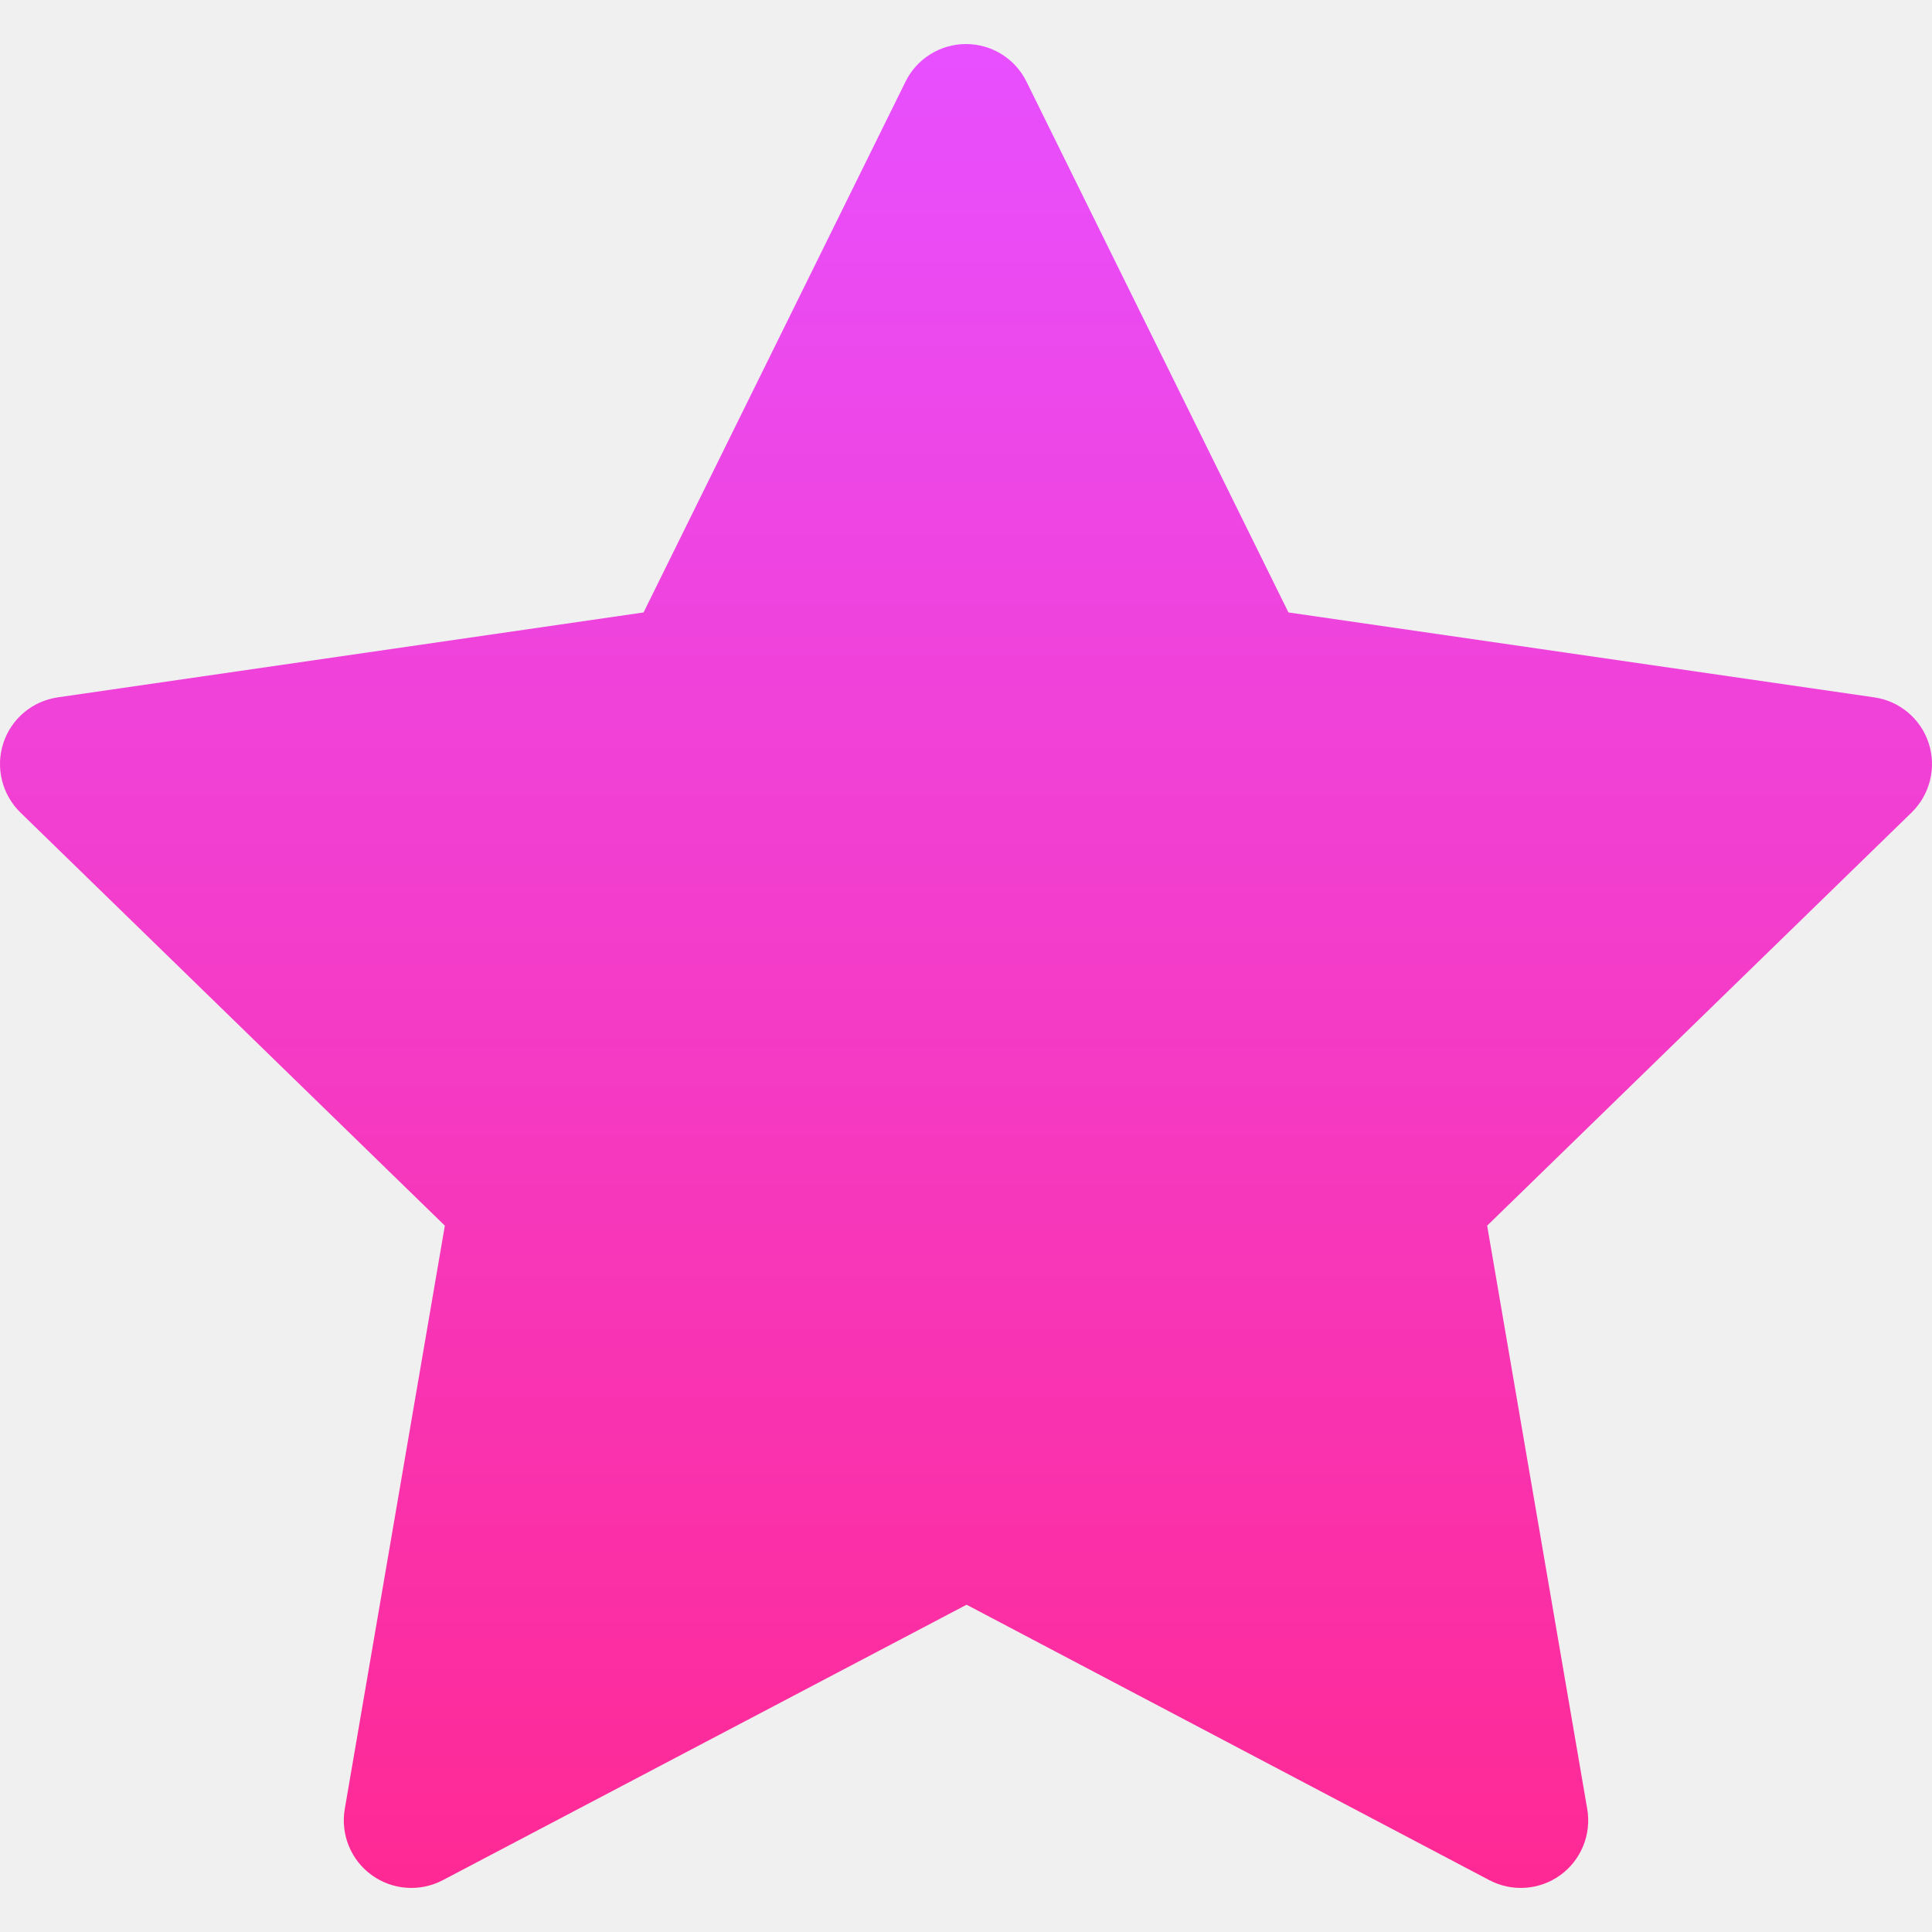
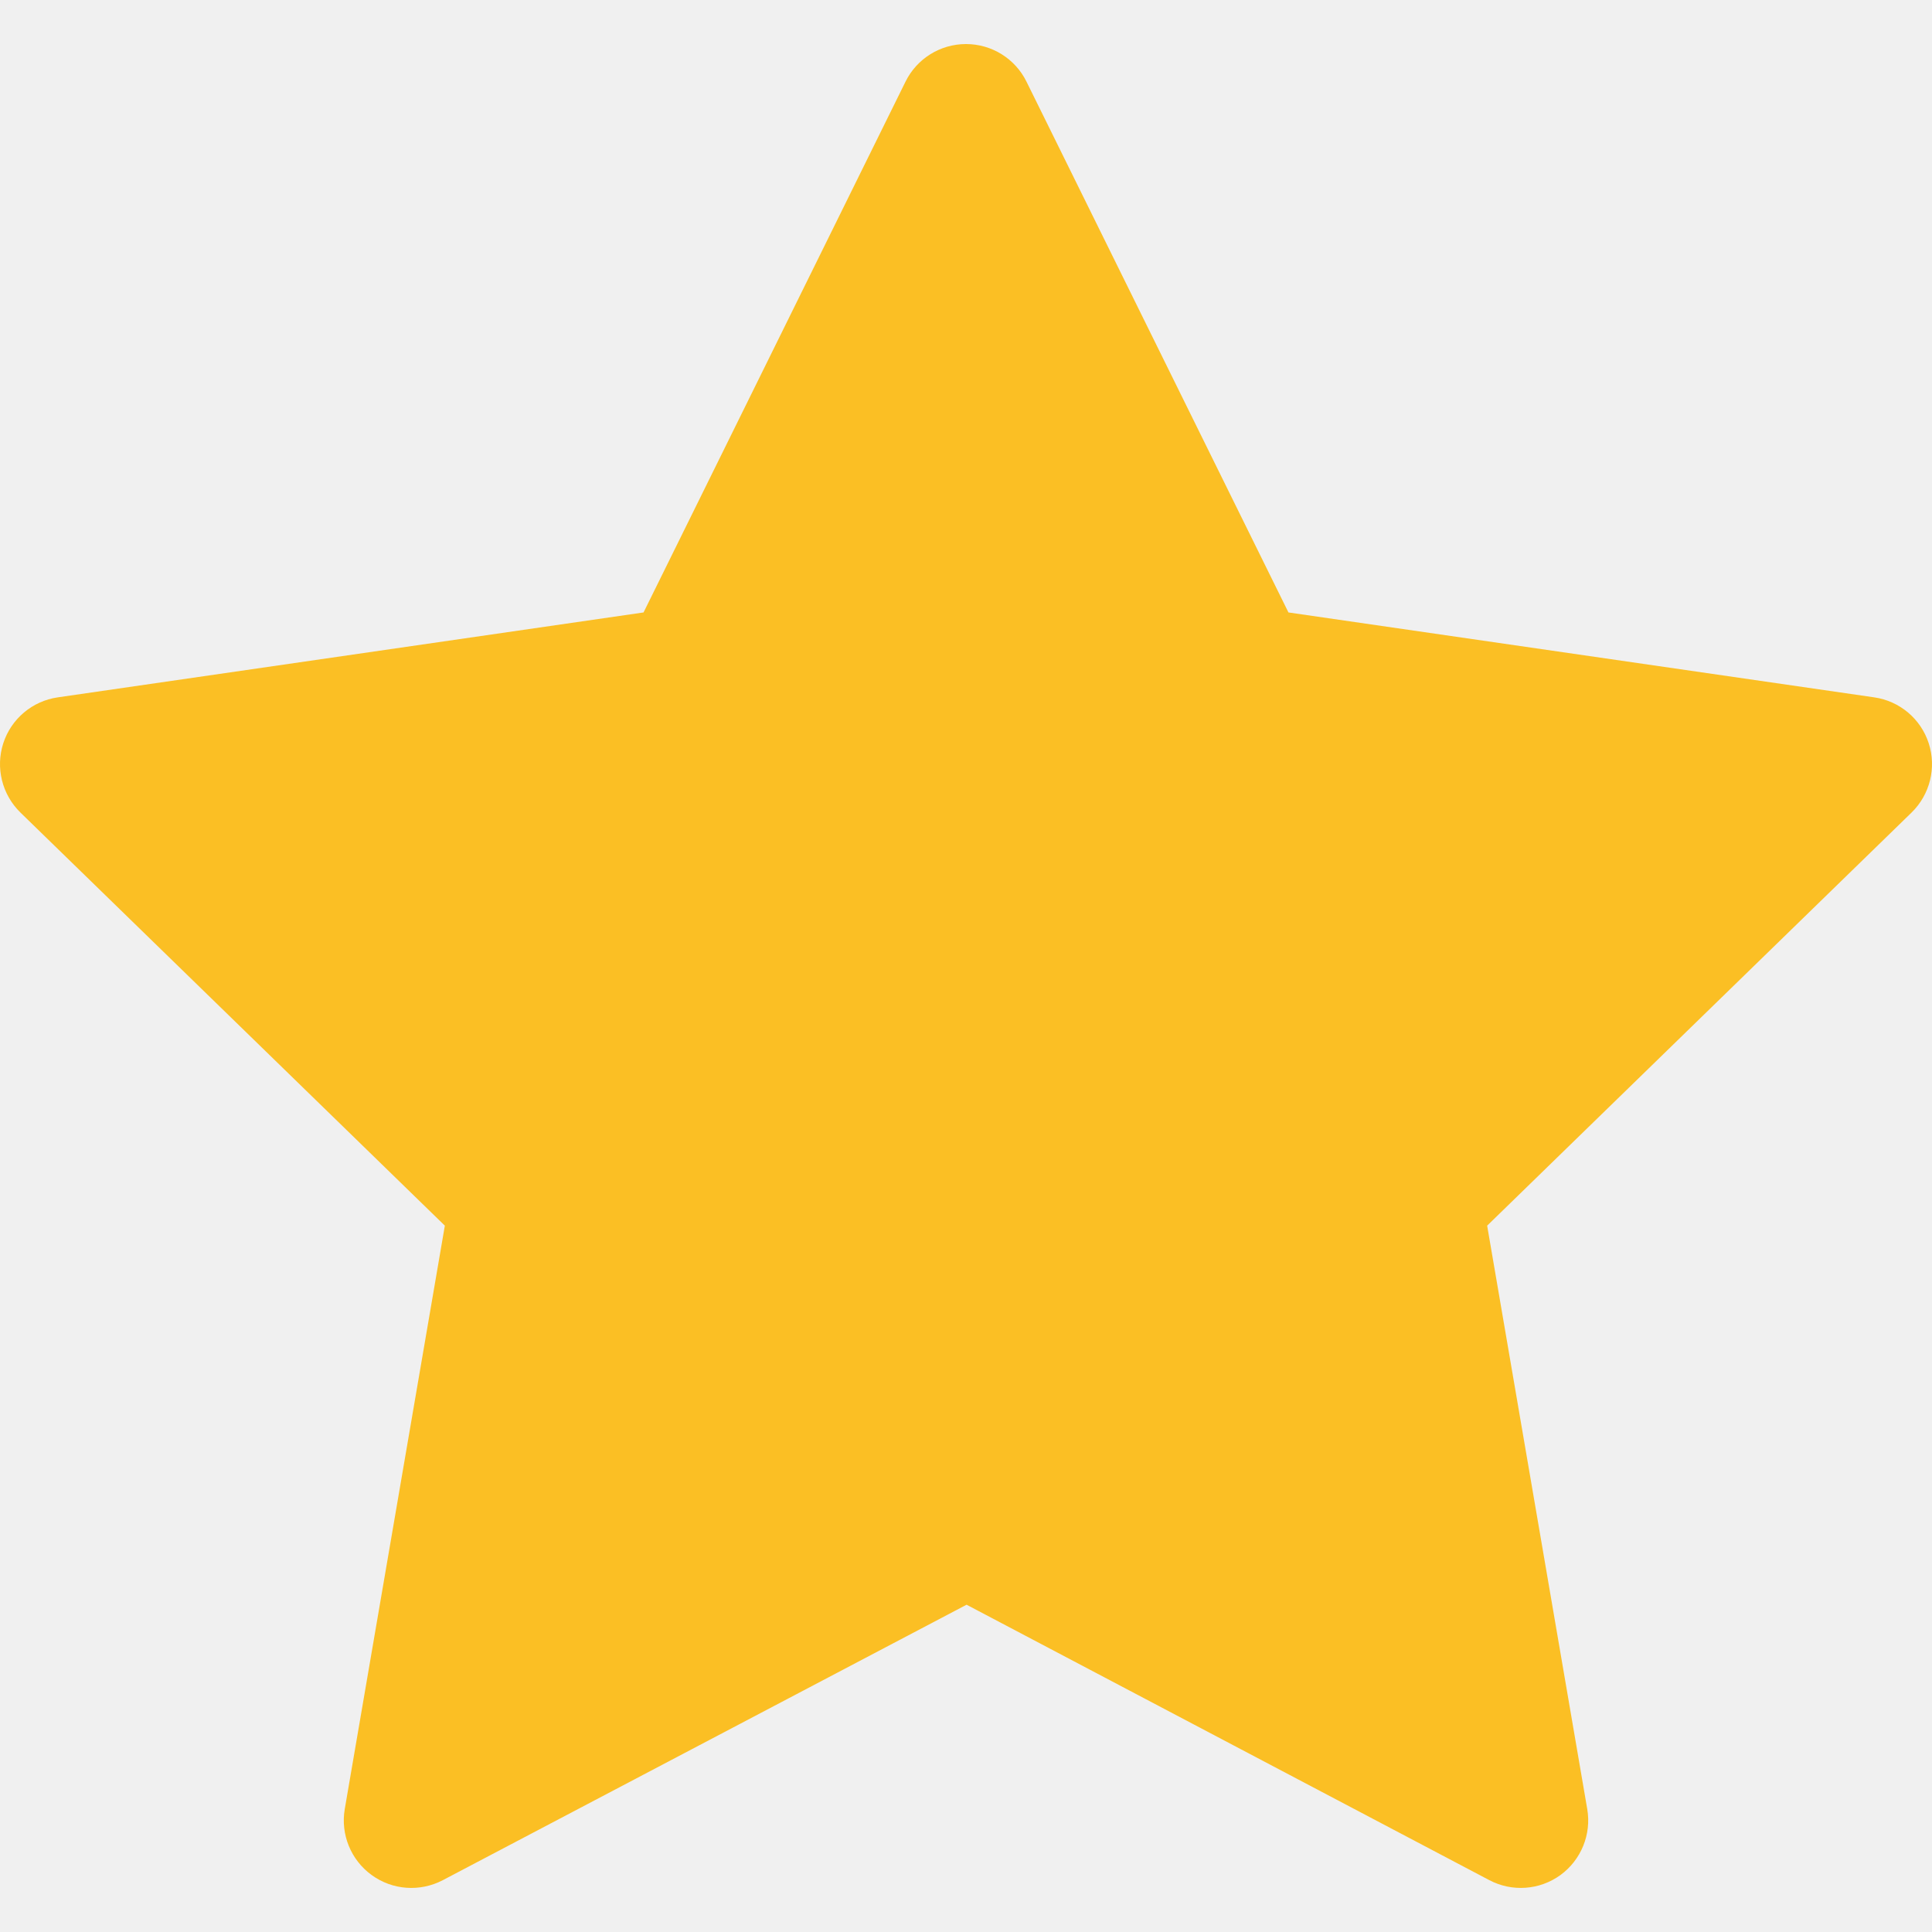
<svg xmlns="http://www.w3.org/2000/svg" width="20" height="20" viewBox="0 0 20 20" fill="none">
-   <g clip-path="url(#clip0_1219_47117)">
-     <path d="M10.626 0.845C10.509 0.607 10.266 0.456 10 0.456C9.734 0.456 9.491 0.607 9.374 0.845L6.662 6.34L0.598 7.219C0.335 7.257 0.116 7.441 0.034 7.694C-0.048 7.947 0.021 8.225 0.211 8.411L4.605 12.688L3.569 18.727C3.524 18.989 3.632 19.254 3.847 19.41C4.062 19.567 4.347 19.587 4.583 19.464L10.006 16.612L15.417 19.463C15.652 19.587 15.937 19.567 16.153 19.411C16.368 19.254 16.476 18.989 16.431 18.727L15.395 12.688L19.789 8.411C19.979 8.225 20.048 7.947 19.966 7.694C19.884 7.441 19.665 7.257 19.402 7.219L13.338 6.34L10.626 0.845Z" fill="url(#paint0_linear_1219_47117)" />
+   <g clip-path="url(#clip0_1224_49445)">
+     <path d="M10.626 0.845C10.509 0.607 10.266 0.456 10 0.456C9.734 0.456 9.491 0.607 9.374 0.845L6.662 6.34L0.598 7.219C0.335 7.257 0.116 7.441 0.034 7.694C-0.048 7.947 0.021 8.225 0.211 8.411L4.605 12.688L3.569 18.727C3.524 18.989 3.632 19.254 3.847 19.41C4.062 19.567 4.347 19.587 4.583 19.464L10.006 16.612L15.417 19.463C15.652 19.587 15.937 19.567 16.153 19.411C16.368 19.254 16.476 18.989 16.431 18.727L15.395 12.688L19.789 8.411C19.979 8.225 20.048 7.947 19.966 7.694C19.884 7.441 19.665 7.257 19.402 7.219L13.338 6.34L10.626 0.845Z" fill="#FBBF24" />
  </g>
  <defs>
-     <linearGradient id="paint0_linear_1219_47117" x1="10" y1="0.456" x2="10" y2="19.544" gradientUnits="userSpaceOnUse">
-       <stop stop-color="#E84FFF" />
-       <stop offset="1" stop-color="#FF2994" />
-     </linearGradient>
-     <clipPath id="clip0_1219_47117">
+     <clipPath id="clip0_1224_49445">
      <rect width="20" height="20" fill="white" />
    </clipPath>
  </defs>
</svg>
